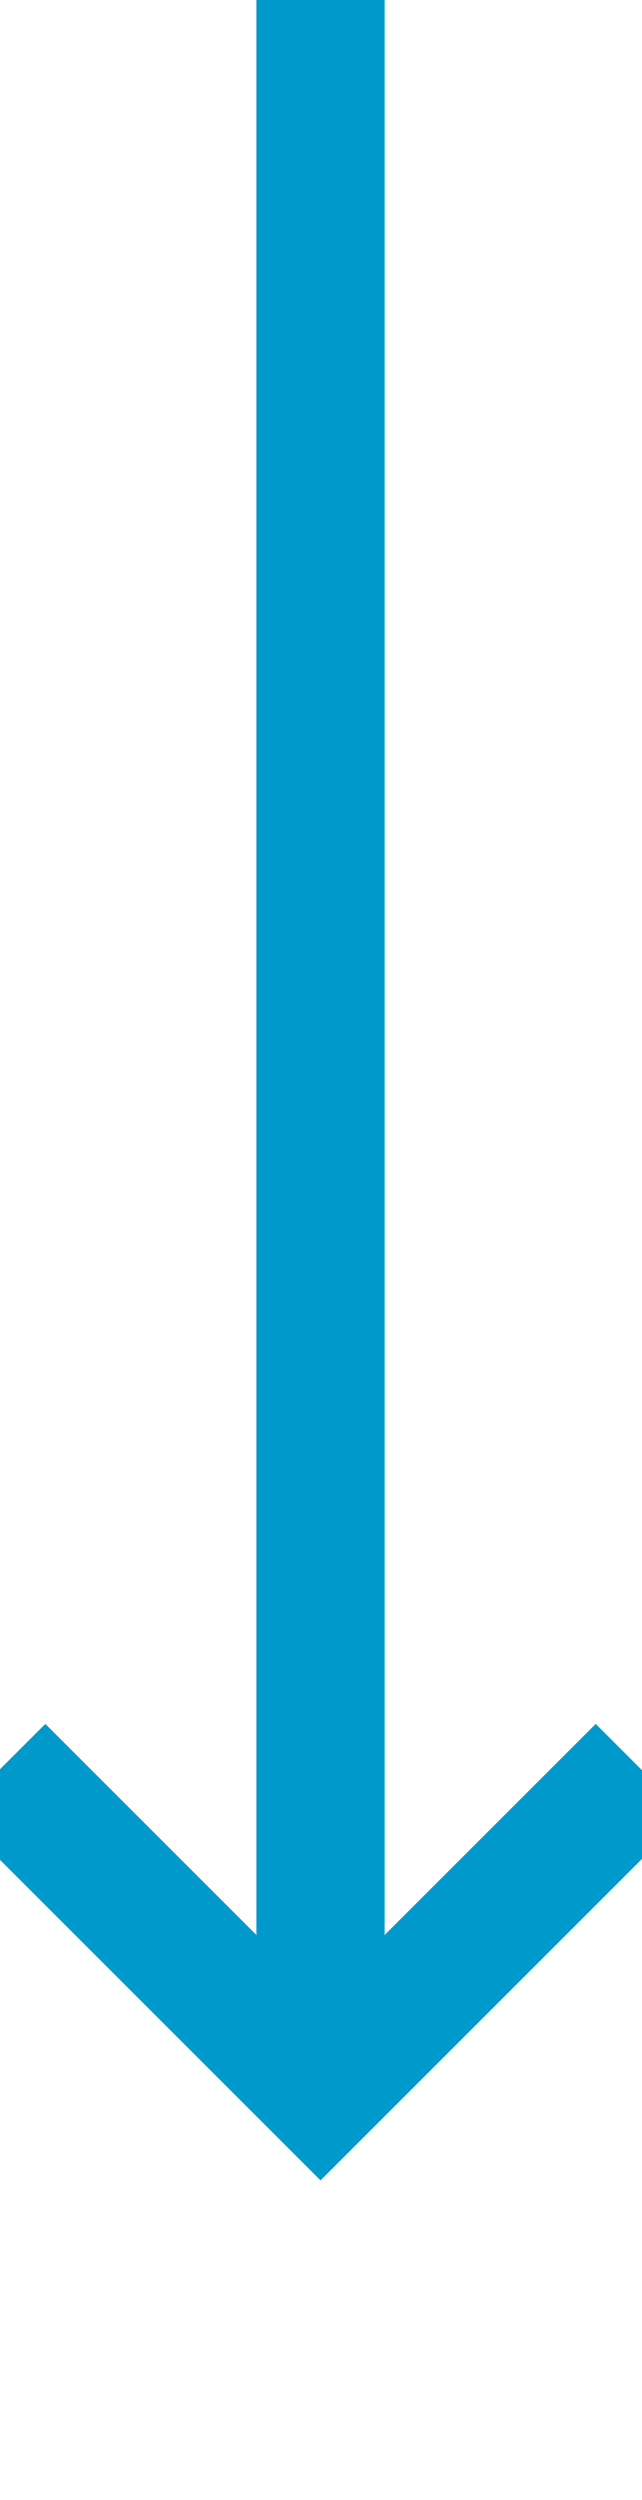
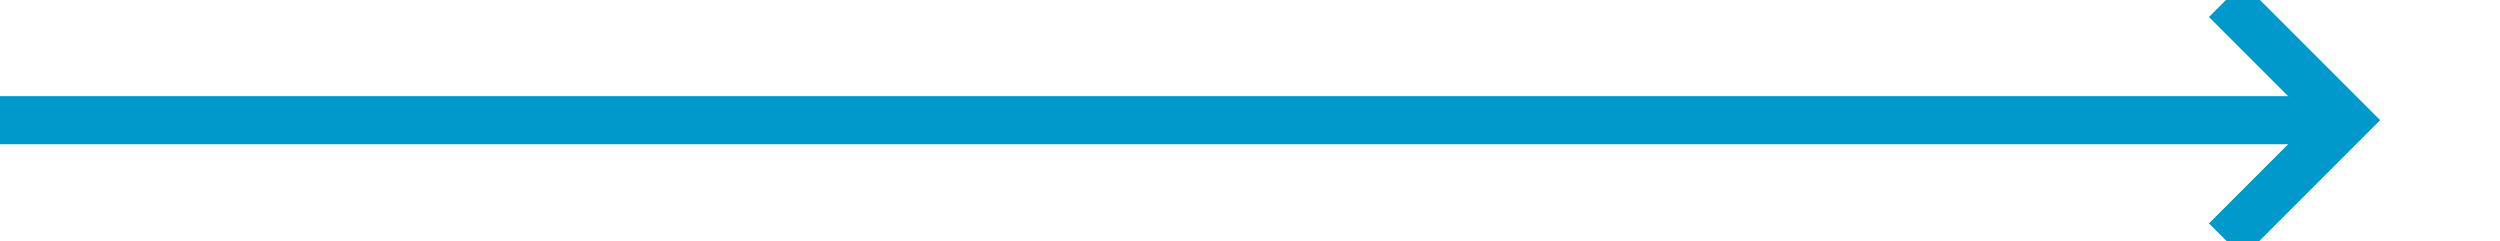
- <svg xmlns="http://www.w3.org/2000/svg" version="1.1" width="10px" height="39px" preserveAspectRatio="xMidYMin meet" viewBox="276 1709  8 39">
-   <path d="M 280 1709  L 280 1741  " stroke-width="2" stroke="#0099cc" fill="none" />
-   <path d="M 284.293 1735.893  L 280 1740.186  L 275.707 1735.893  L 274.293 1737.307  L 279.293 1742.307  L 280 1743.014  L 280.707 1742.307  L 285.707 1737.307  L 284.293 1735.893  Z " fill-rule="nonzero" fill="#0099cc" stroke="none" />
+ <svg xmlns="http://www.w3.org/2000/svg" version="1.1" width="104px" height="10px" preserveAspectRatio="xMinYMid meet" viewBox="330 1440  104 8">
+   <path d="M 330 1444  L 427 1444  " stroke-width="2" stroke="#0099cc" fill="none" />
+   <path d="M 421.893 1439.707  L 426.186 1444  L 421.893 1448.293  L 423.307 1449.707  L 428.307 1444.707  L 429.014 1444  L 428.307 1443.293  L 423.307 1438.293  L 421.893 1439.707  Z " fill-rule="nonzero" fill="#0099cc" stroke="none" />
</svg>
